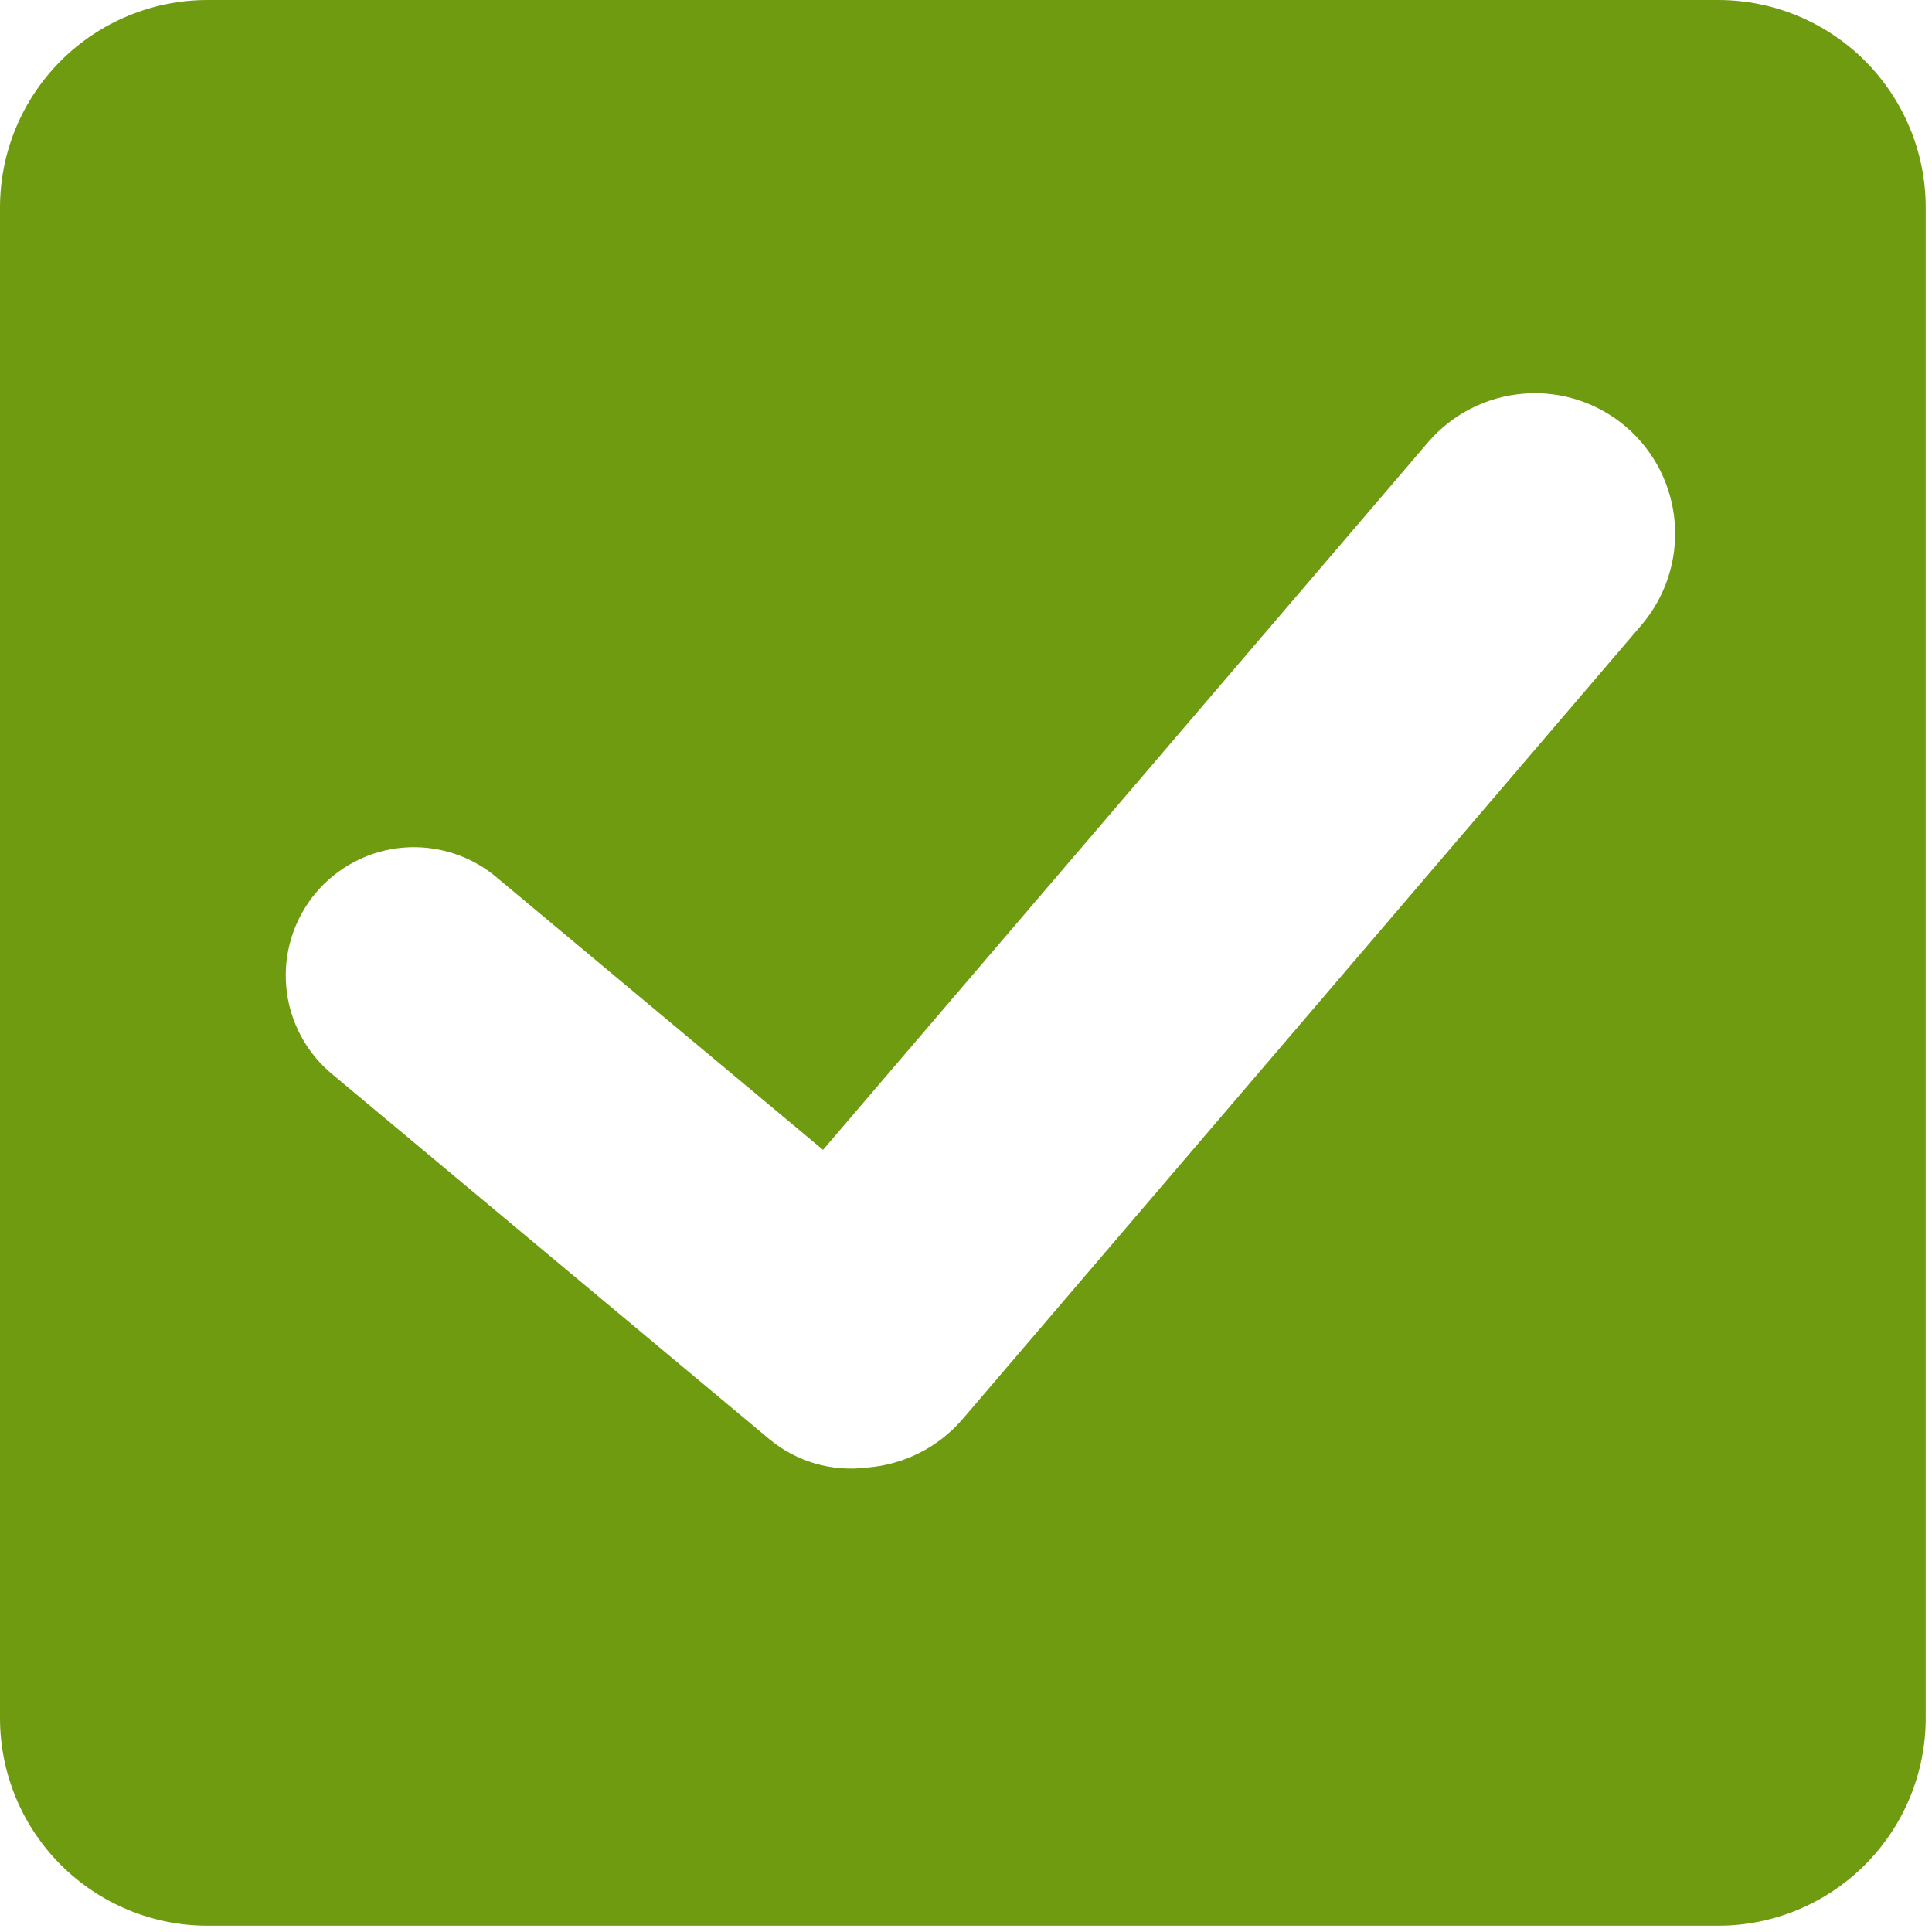
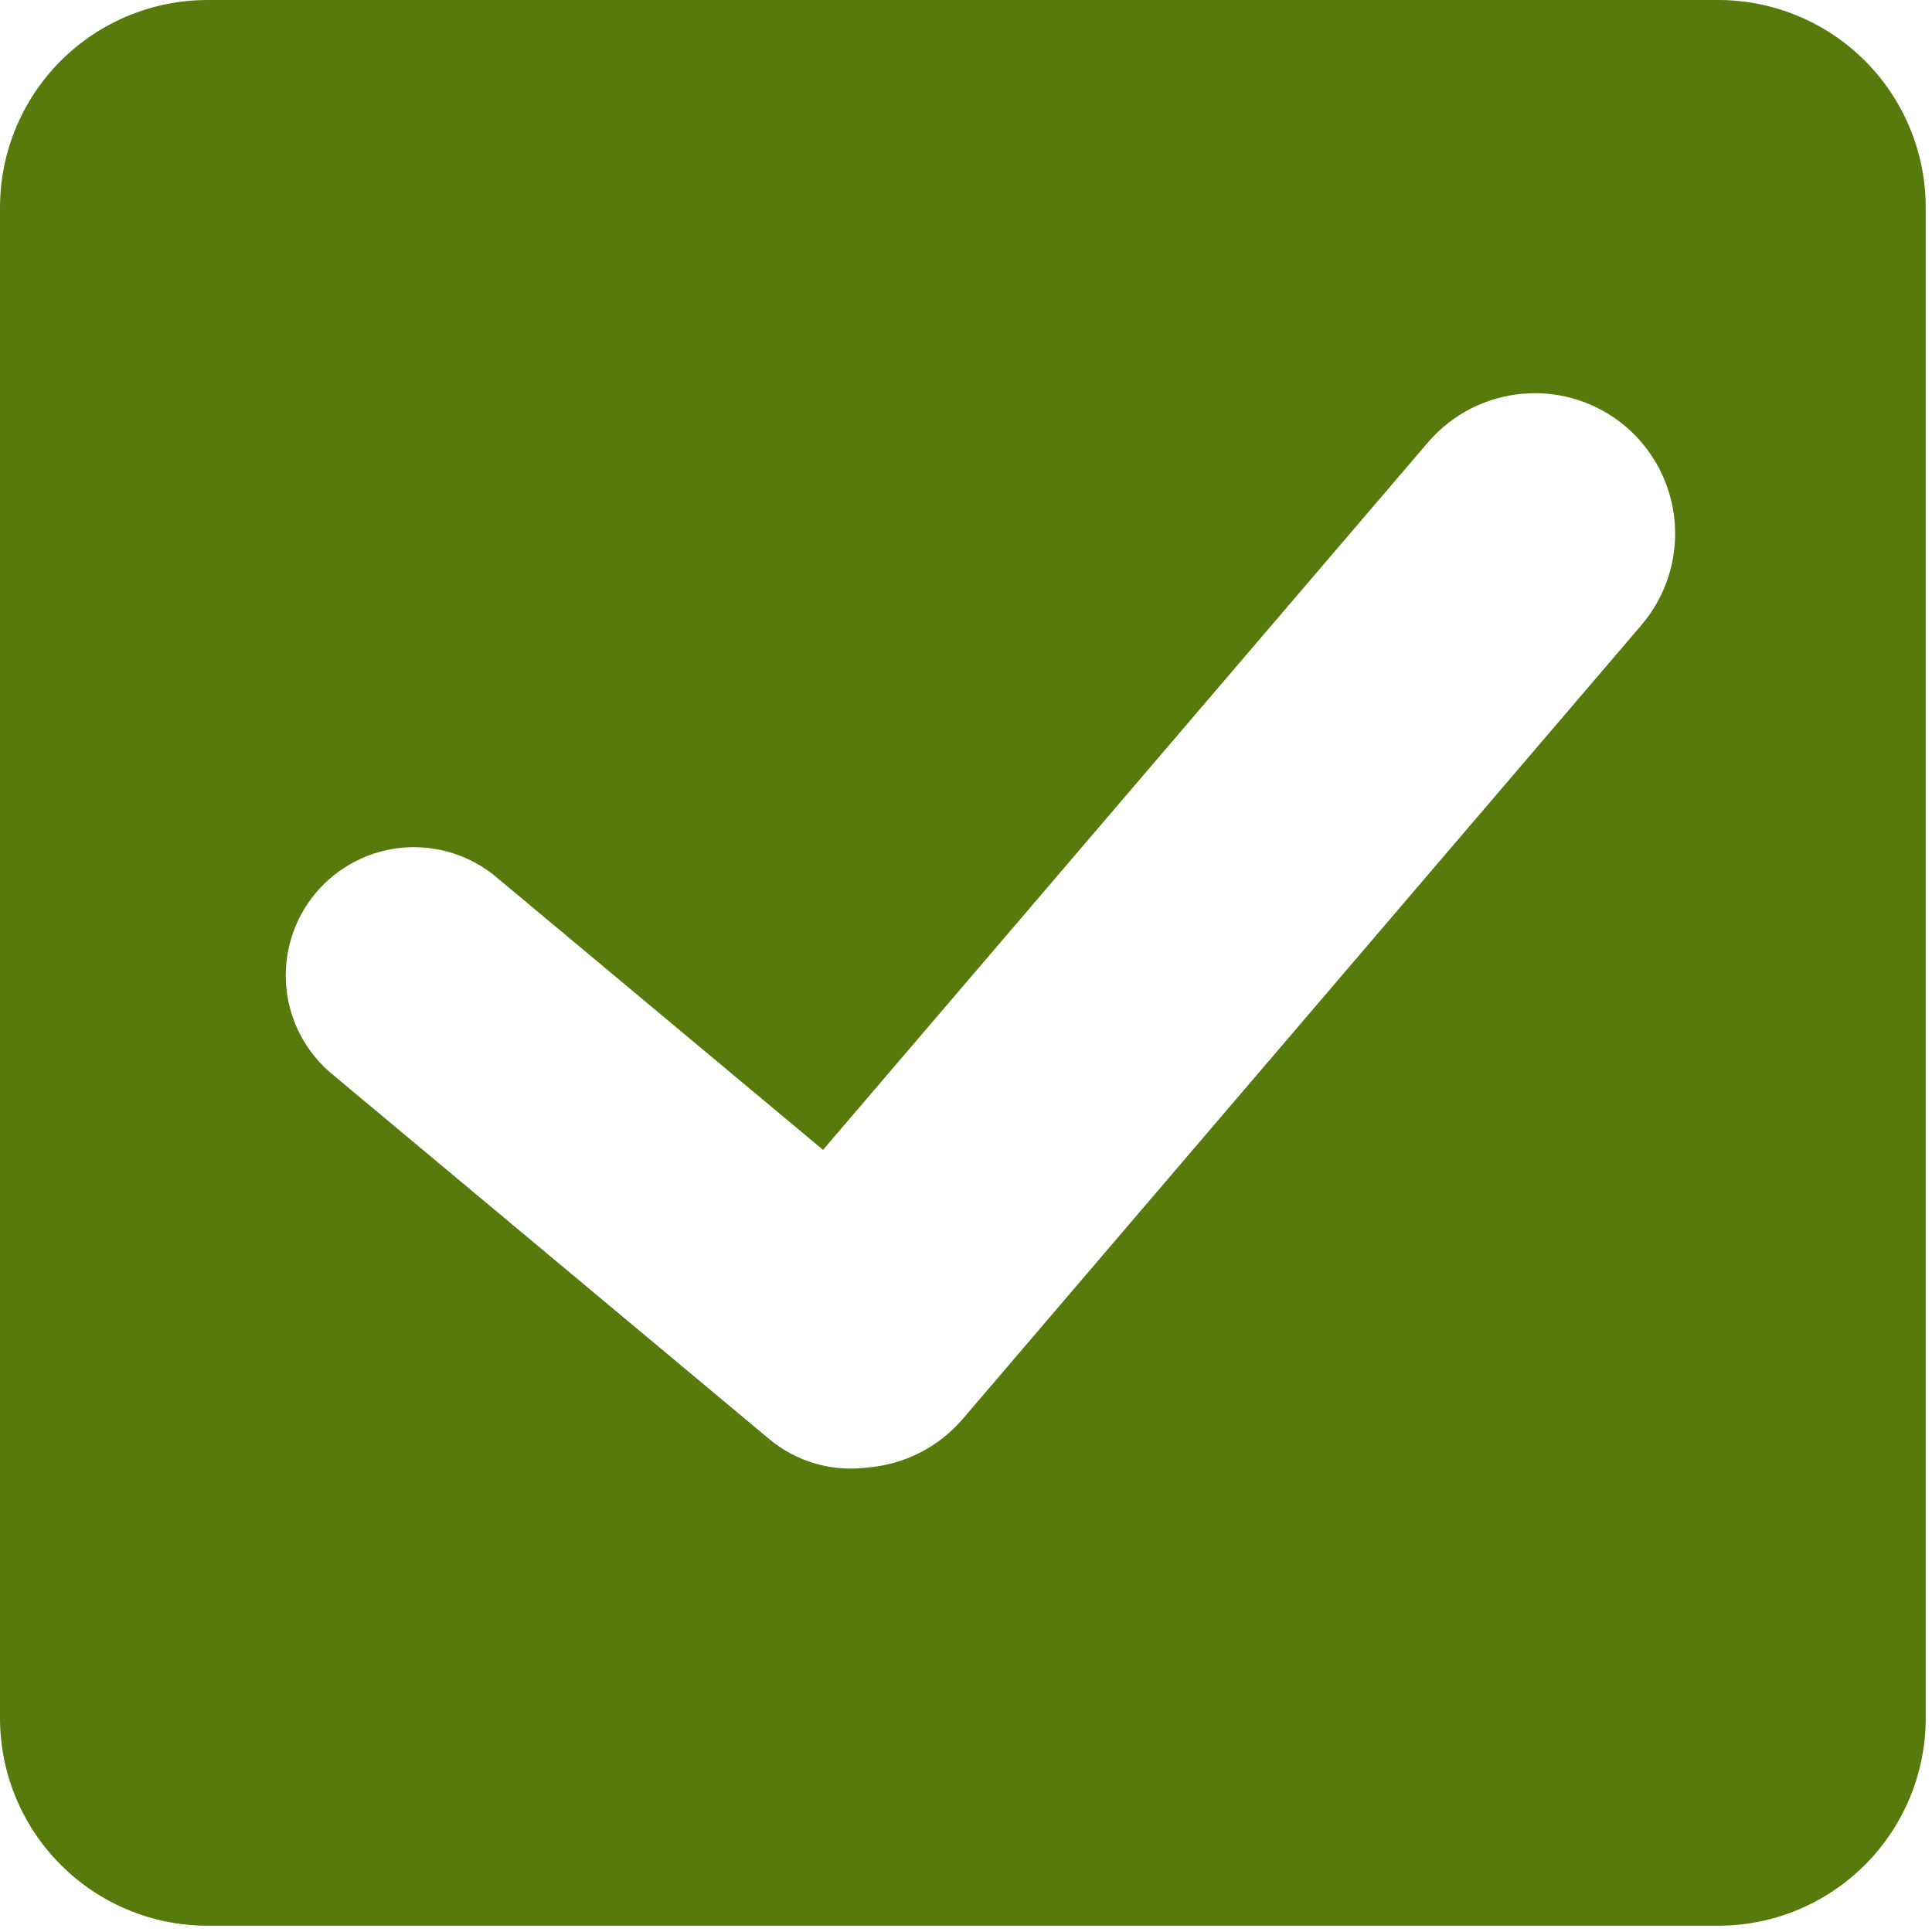
<svg xmlns="http://www.w3.org/2000/svg" width="24" height="24" viewBox="0 0 24 24" fill="none">
-   <path fill-rule="evenodd" clip-rule="evenodd" d="M23.167 23.166C23.65 22.683 23.922 22.027 23.922 21.343V2.578C23.922 1.894 23.65 1.239 23.167 0.755C22.683 0.272 22.028 0 21.344 0H2.578C1.894 0 1.239 0.272 0.755 0.755C0.272 1.239 0 1.894 0 2.578V21.343C0 22.027 0.272 22.683 0.755 23.166C1.239 23.65 1.894 23.922 2.578 23.922H21.344C22.028 23.922 22.683 23.65 23.167 23.166ZM18.93 4.89C19.391 4.853 19.848 5.002 20.2 5.303L20.199 5.302C20.55 5.603 20.768 6.031 20.804 6.492C20.84 6.954 20.692 7.41 20.392 7.763L11.961 17.625C11.812 17.799 11.63 17.943 11.425 18.047C11.22 18.151 10.997 18.213 10.768 18.231C10.553 18.258 10.334 18.241 10.125 18.18C9.916 18.119 9.722 18.015 9.555 17.876L4.139 13.354C3.975 13.221 3.839 13.056 3.739 12.87C3.639 12.684 3.577 12.48 3.557 12.27C3.537 12.06 3.558 11.848 3.621 11.646C3.683 11.445 3.785 11.257 3.92 11.095C4.056 10.933 4.222 10.8 4.409 10.703C4.597 10.605 4.801 10.546 5.012 10.529C5.222 10.512 5.434 10.537 5.635 10.602C5.836 10.667 6.021 10.771 6.181 10.909L10.224 14.284L17.739 5.495C18.04 5.144 18.468 4.926 18.93 4.89Z" fill="#6F9B10" />
+   <path fill-rule="evenodd" clip-rule="evenodd" d="M23.167 23.166C23.65 22.683 23.922 22.027 23.922 21.343V2.578C23.922 1.894 23.65 1.239 23.167 0.755C22.683 0.272 22.028 0 21.344 0H2.578C1.894 0 1.239 0.272 0.755 0.755C0.272 1.239 0 1.894 0 2.578V21.343C0 22.027 0.272 22.683 0.755 23.166C1.239 23.65 1.894 23.922 2.578 23.922H21.344C22.028 23.922 22.683 23.65 23.167 23.166ZM18.93 4.89C19.391 4.853 19.848 5.002 20.2 5.303L20.199 5.302C20.55 5.603 20.768 6.031 20.804 6.492C20.84 6.954 20.692 7.41 20.392 7.763L11.961 17.625C11.812 17.799 11.63 17.943 11.425 18.047C11.22 18.151 10.997 18.213 10.768 18.231C10.553 18.258 10.334 18.241 10.125 18.18C9.916 18.119 9.722 18.015 9.555 17.876L4.139 13.354C3.975 13.221 3.839 13.056 3.739 12.87C3.639 12.684 3.577 12.48 3.557 12.27C3.537 12.06 3.558 11.848 3.621 11.646C3.683 11.445 3.785 11.257 3.92 11.095C4.056 10.933 4.222 10.8 4.409 10.703C4.597 10.605 4.801 10.546 5.012 10.529C5.222 10.512 5.434 10.537 5.635 10.602C5.836 10.667 6.021 10.771 6.181 10.909L10.224 14.284L17.739 5.495C18.04 5.144 18.468 4.926 18.93 4.89Z" fill="#577A0C" />
</svg>
